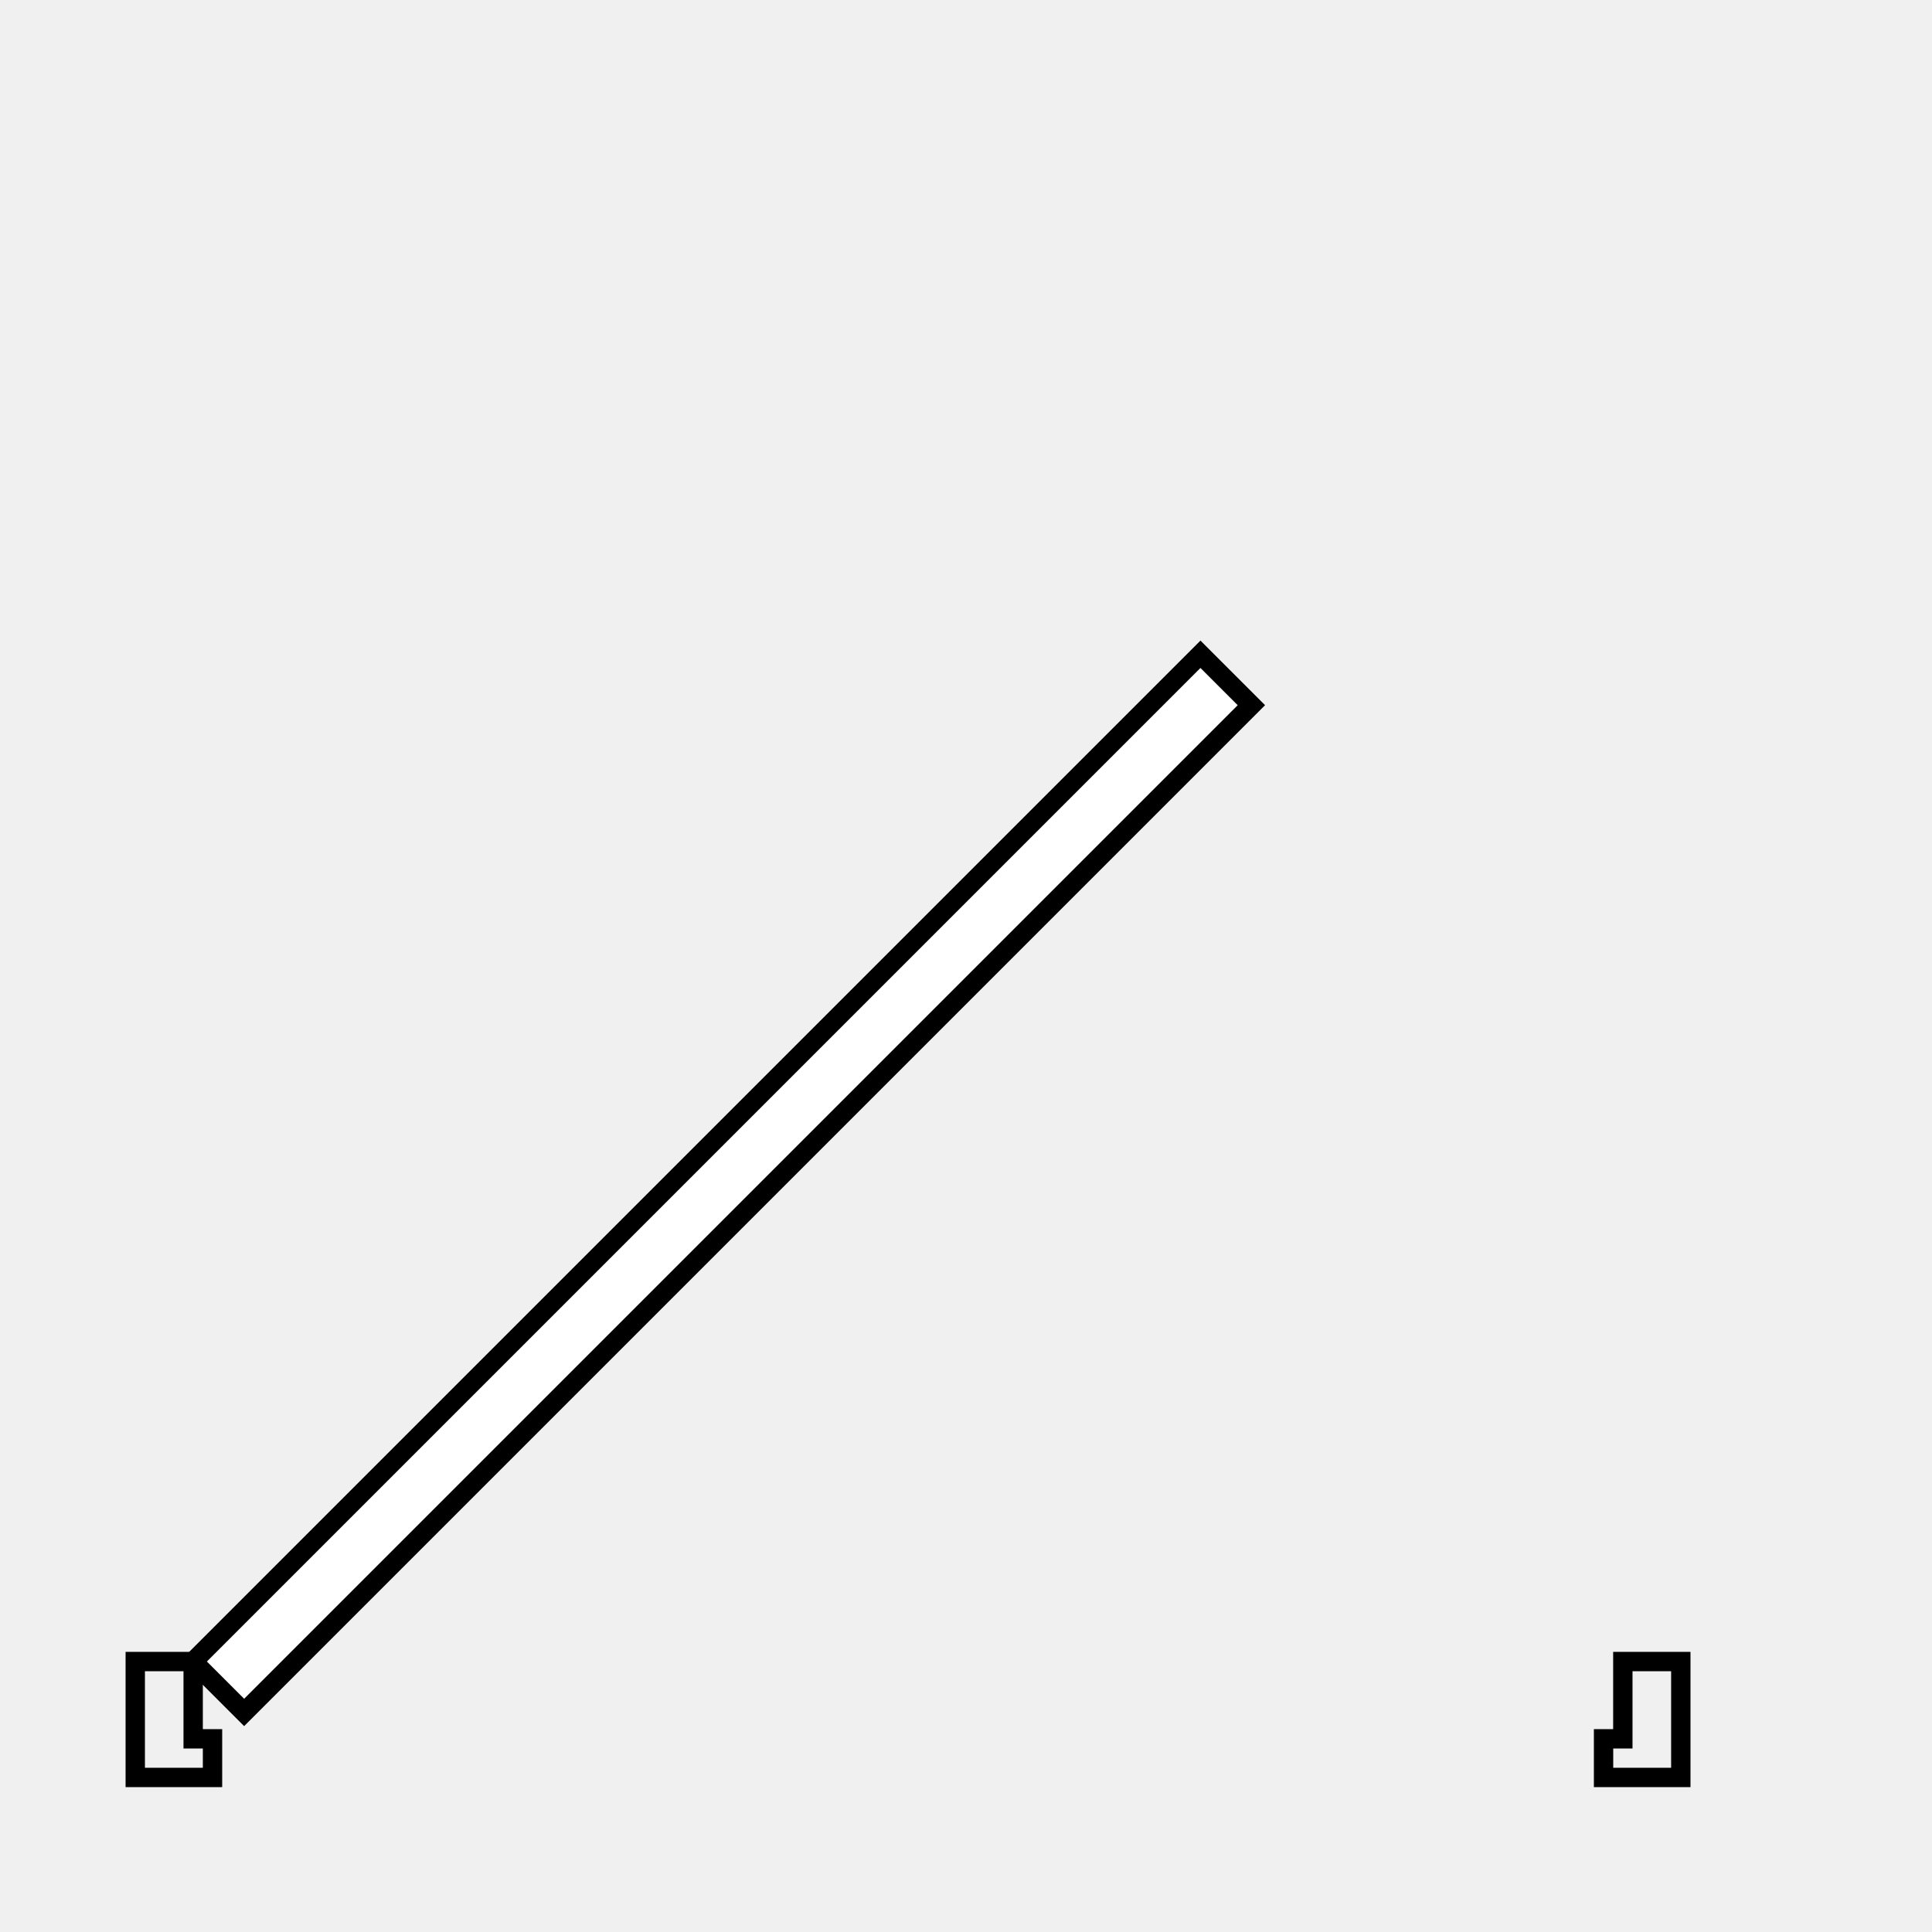
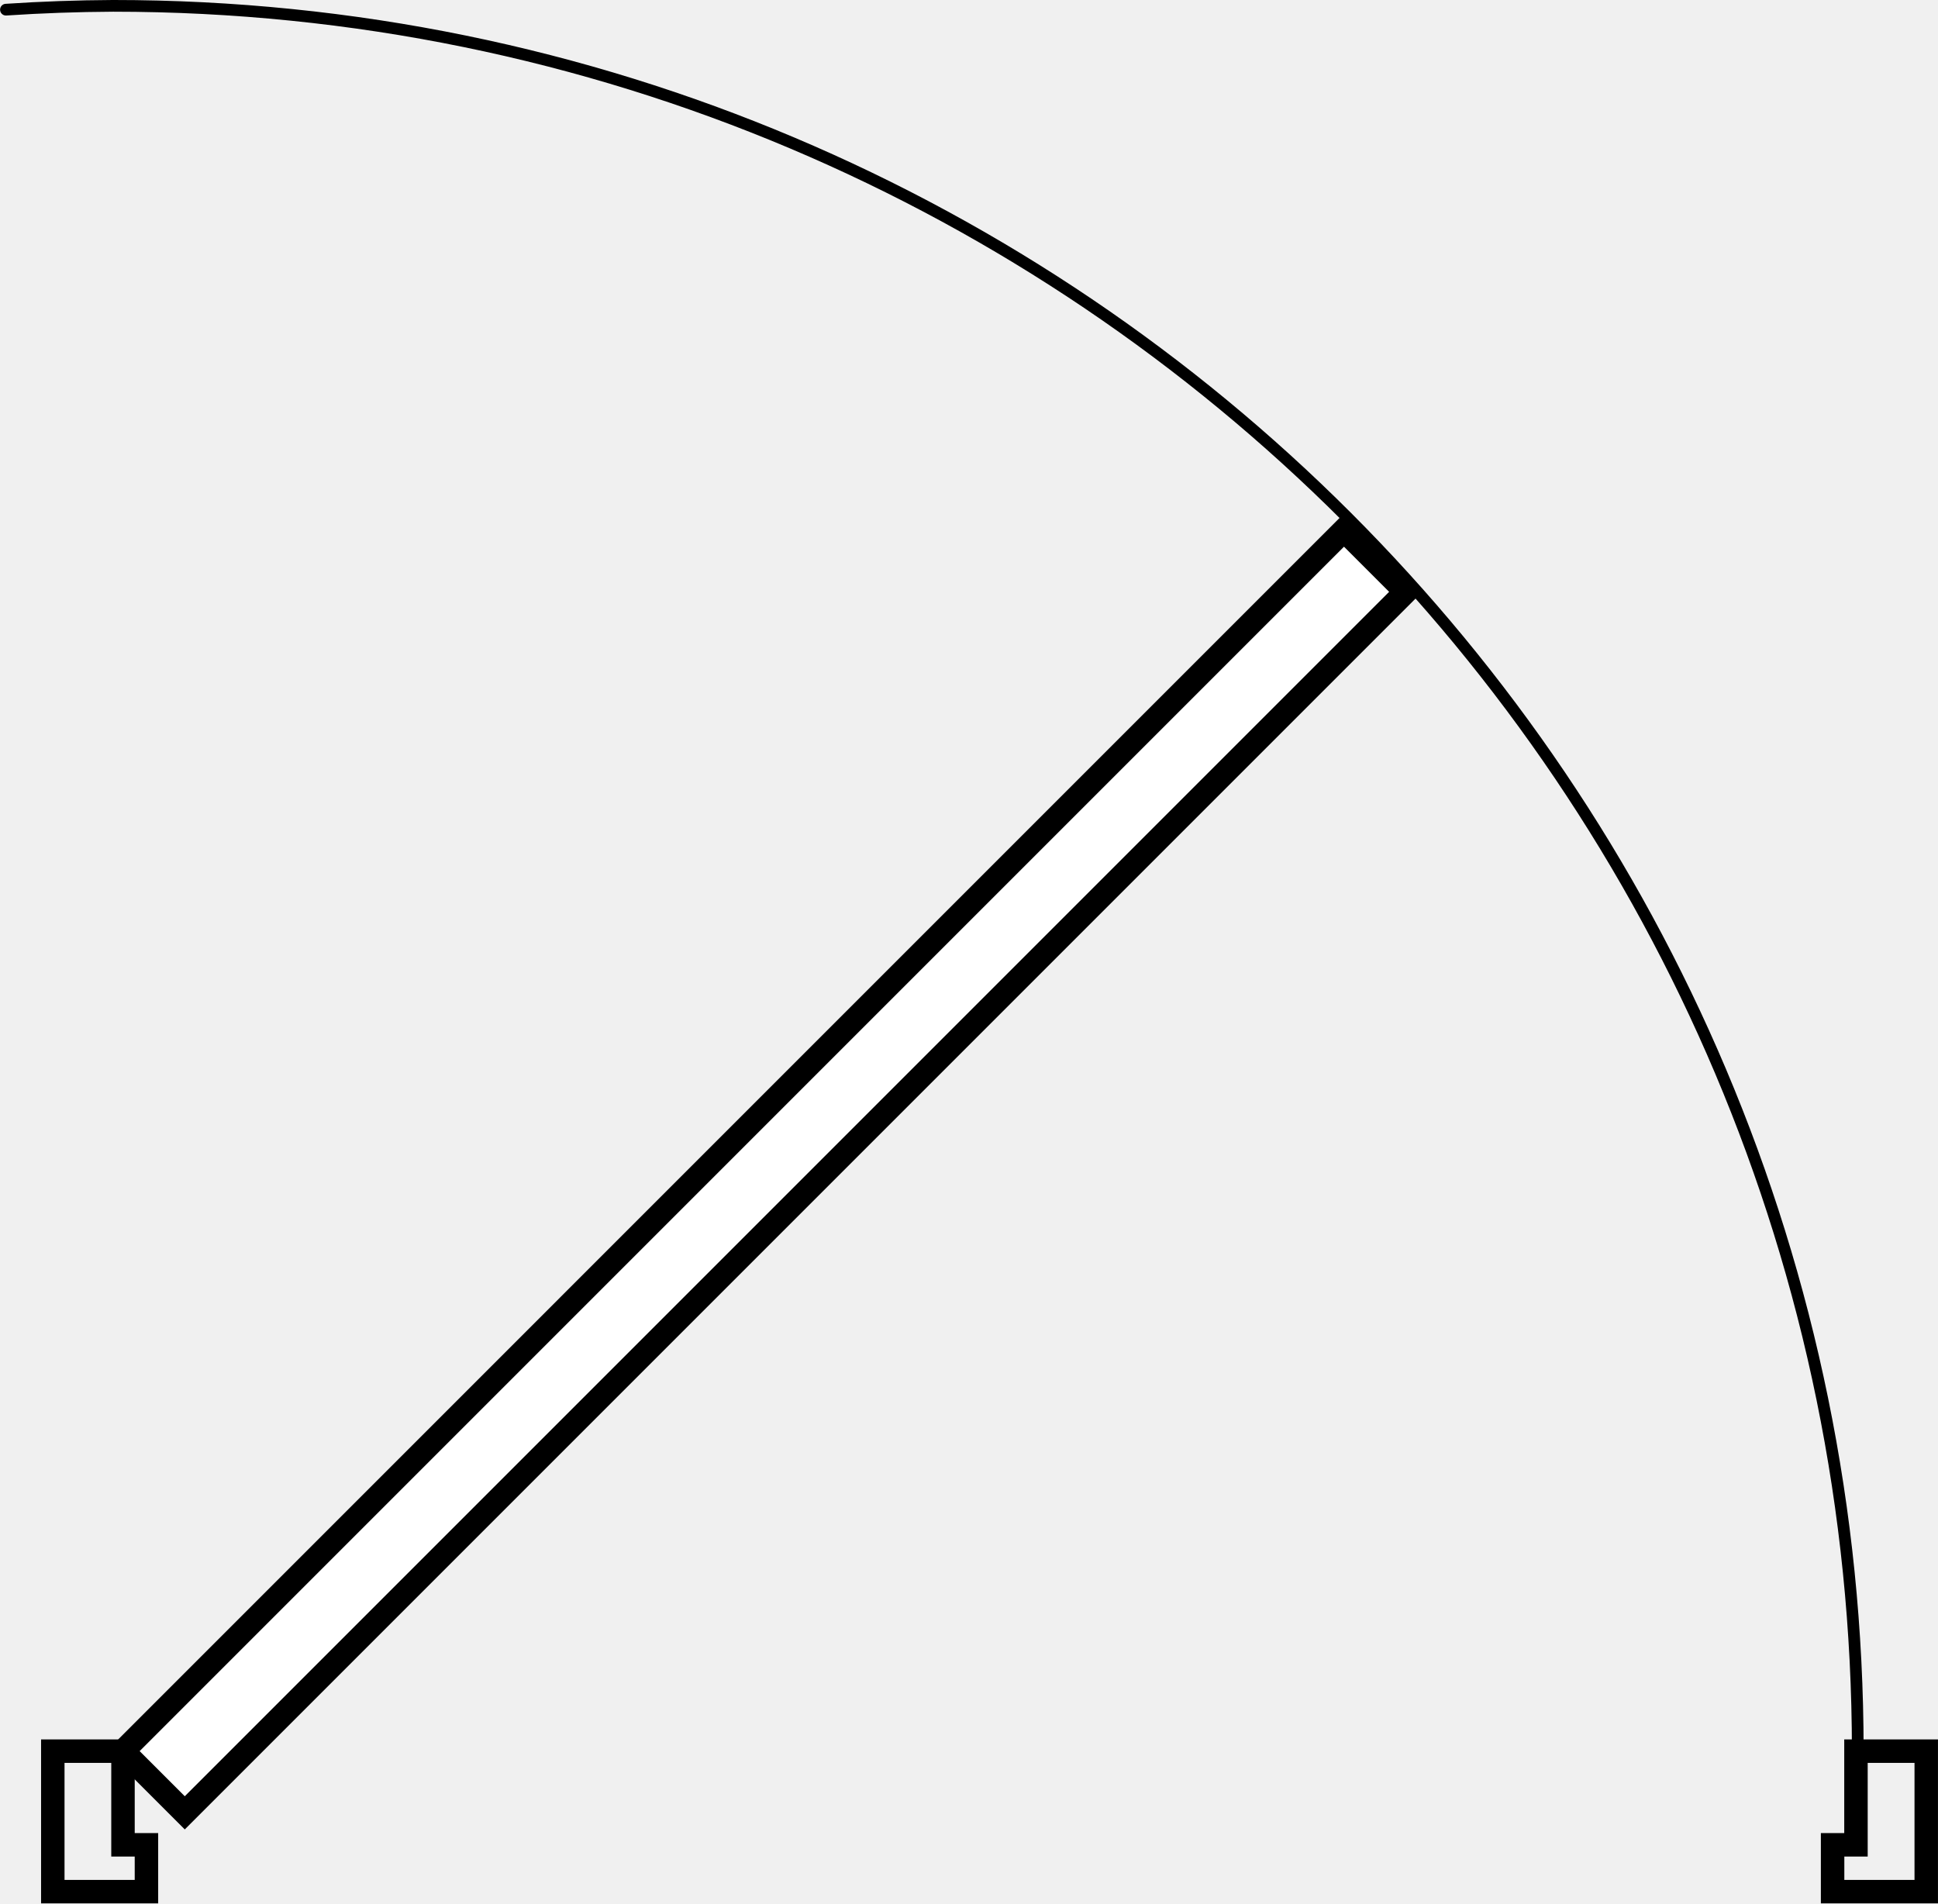
- <svg xmlns="http://www.w3.org/2000/svg" xmlns:xlink="http://www.w3.org/1999/xlink" id="svg8" version="1.1" viewBox="0 0 100 100" height="100" width="100">
+ <svg xmlns="http://www.w3.org/2000/svg" xmlns:xlink="http://www.w3.org/1999/xlink" id="svg8" version="1.1" viewBox="0 0 82.754 81.27" height="81.27" width="82.754">
  <defs id="defs2">
    <linearGradient id="linearGradient4539">
      <stop id="stop4535" offset="0" style="stop-color:#00ff00;stop-opacity:0.5;" />
      <stop id="stop4537" offset="1" style="stop-color:#00ff00;stop-opacity:0" />
    </linearGradient>
    <linearGradient gradientUnits="userSpaceOnUse" y2="5291.339" x2="5291.339" y1="188.976" x1="188.976" id="linearGradient4541" xlink:href="#linearGradient4539" />
    <linearGradient xlink:href="#linearGradient4539" id="linearGradient4561" gradientUnits="userSpaceOnUse" x1="188.976" y1="188.976" x2="5291.339" y2="5291.339" gradientTransform="matrix(1,0,0,1.000172,-2.1257415e-4,-1.29835)" />
  </defs>
-   <g transform="matrix(3.779528,0,0,3.780177,2.405043,-842.6822)" id="layer1">
+   <g transform="matrix(3.779528,0,0,3.780177,-2.341404,-853.9127)" id="layer1">
    <rect style="fill:#ffffff;fill-opacity:1;stroke:#000000;stroke-width:0.265;stroke-linecap:round;stroke-miterlimit:4;stroke-dasharray:none;stroke-dashoffset:0;stroke-opacity:1" id="rect870" width="19.506" height="0.986" x="-172.31" y="175.152" transform="matrix(0.7071675,-0.7070461,0.7071675,0.7070461,0,0)" />
-     <path style="fill:none;fill-rule:evenodd;stroke:#000000;stroke-width:0.265;stroke-linecap:butt;stroke-linejoin:miter;stroke-opacity:1;stroke-miterlimit:4;stroke-dasharray:none" d="m 2.009,245.672 v 1.058 h 0.265 v 0.529 H 1.216 v -1.587 z" id="path896" />
-     <path style="fill:none;fill-rule:evenodd;stroke:#000000;stroke-width:0.265;stroke-linecap:butt;stroke-linejoin:miter;stroke-opacity:1;stroke-miterlimit:4;stroke-dasharray:none" d="m 21.324,246.73 v 0.529 h 1.058 v -1.587 h -0.794 v 1.058 z" id="path898" />
+     <path style="fill:none;fill-rule:evenodd;stroke:#000000;stroke-width:0.265;stroke-linecap:butt;stroke-linejoin:miter;stroke-miterlimit:4;stroke-dasharray:none;stroke-opacity:1" d="m 2.009,245.672 v 1.058 h 0.265 v 0.529 H 1.216 v -1.587 z" id="path896" />
+     <path style="fill:none;fill-rule:evenodd;stroke:#000000;stroke-width:0.265;stroke-linecap:butt;stroke-linejoin:miter;stroke-miterlimit:4;stroke-dasharray:none;stroke-opacity:1" d="m 21.324,246.73 v 0.529 h 1.058 v -1.587 h -0.794 v 1.058 z" id="path898" />
+     <path style="fill:none;fill-opacity:1;stroke:#000000;stroke-width:0.5;stroke-linecap:round;stroke-miterlimit:4;stroke-dasharray:none;stroke-dashoffset:0;stroke-opacity:1" d="M 84.074,85.98 C 84.074,44.835 50.719,11.48 9.574,11.48 8.048,11.488 6.523,11.542 5,11.643" transform="matrix(0.2645833,0,0,0.2645379,-0.6363341,222.9214)" id="path74" />
  </g>
</svg>
